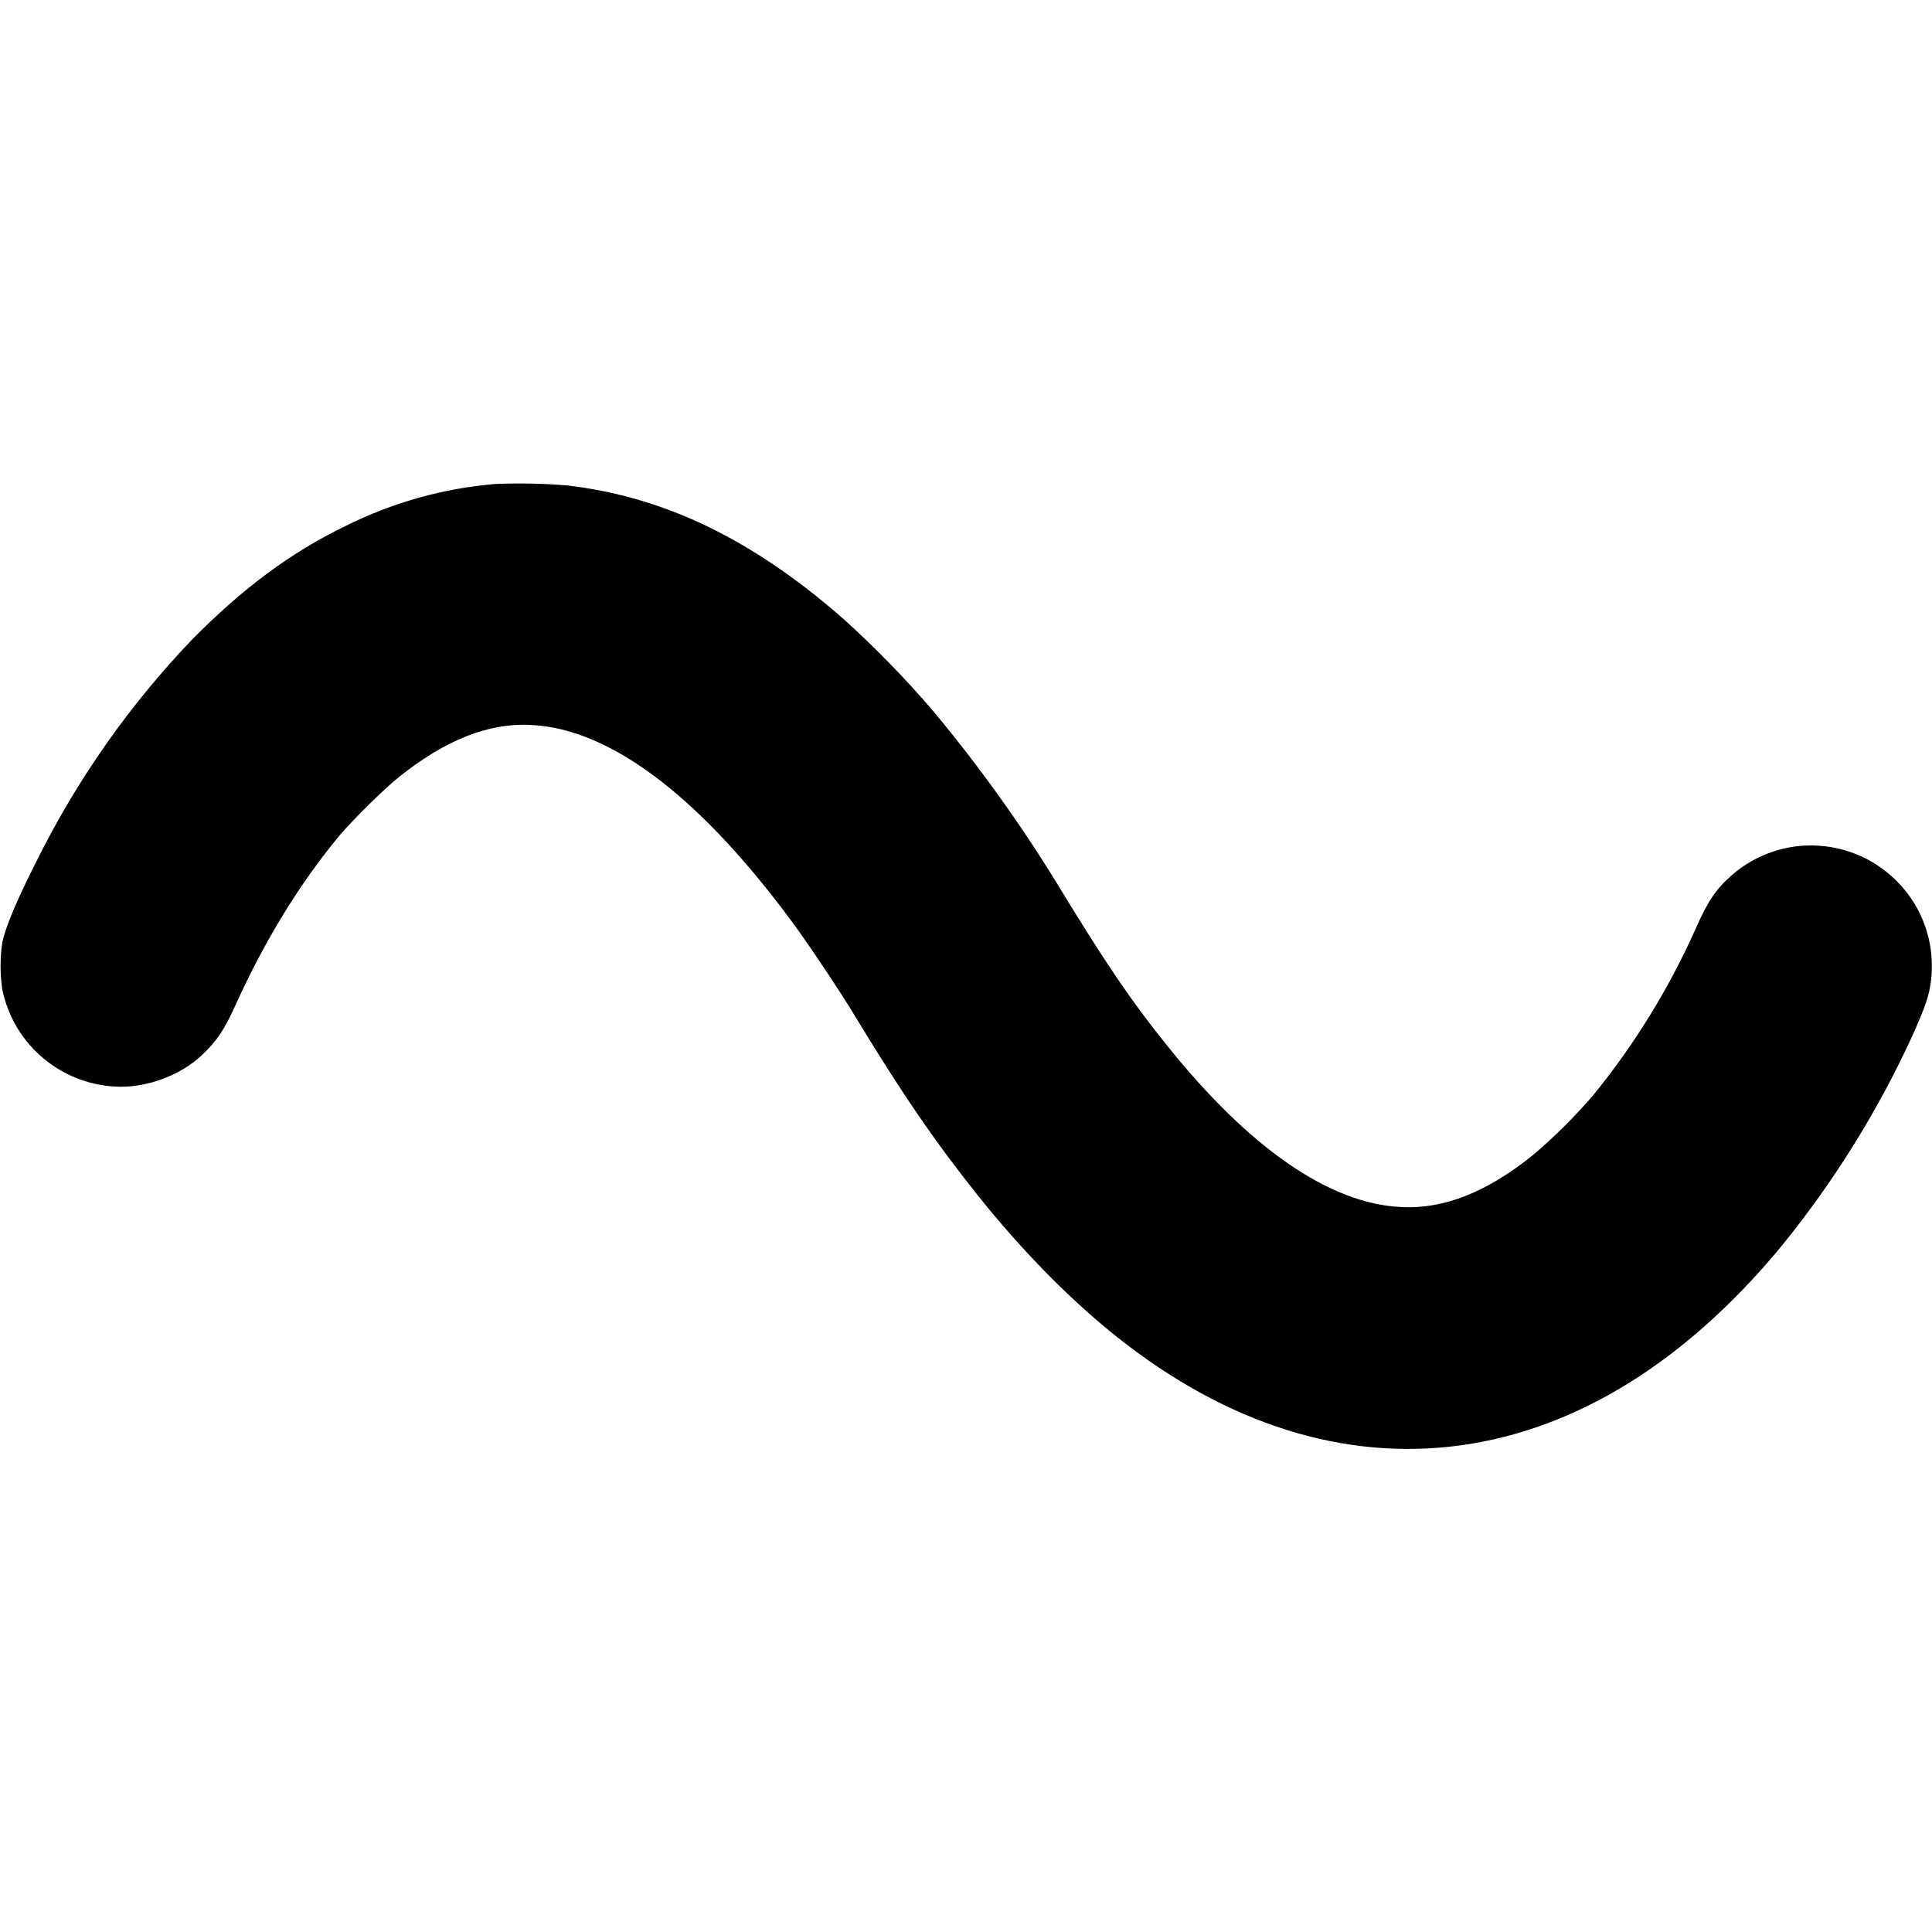
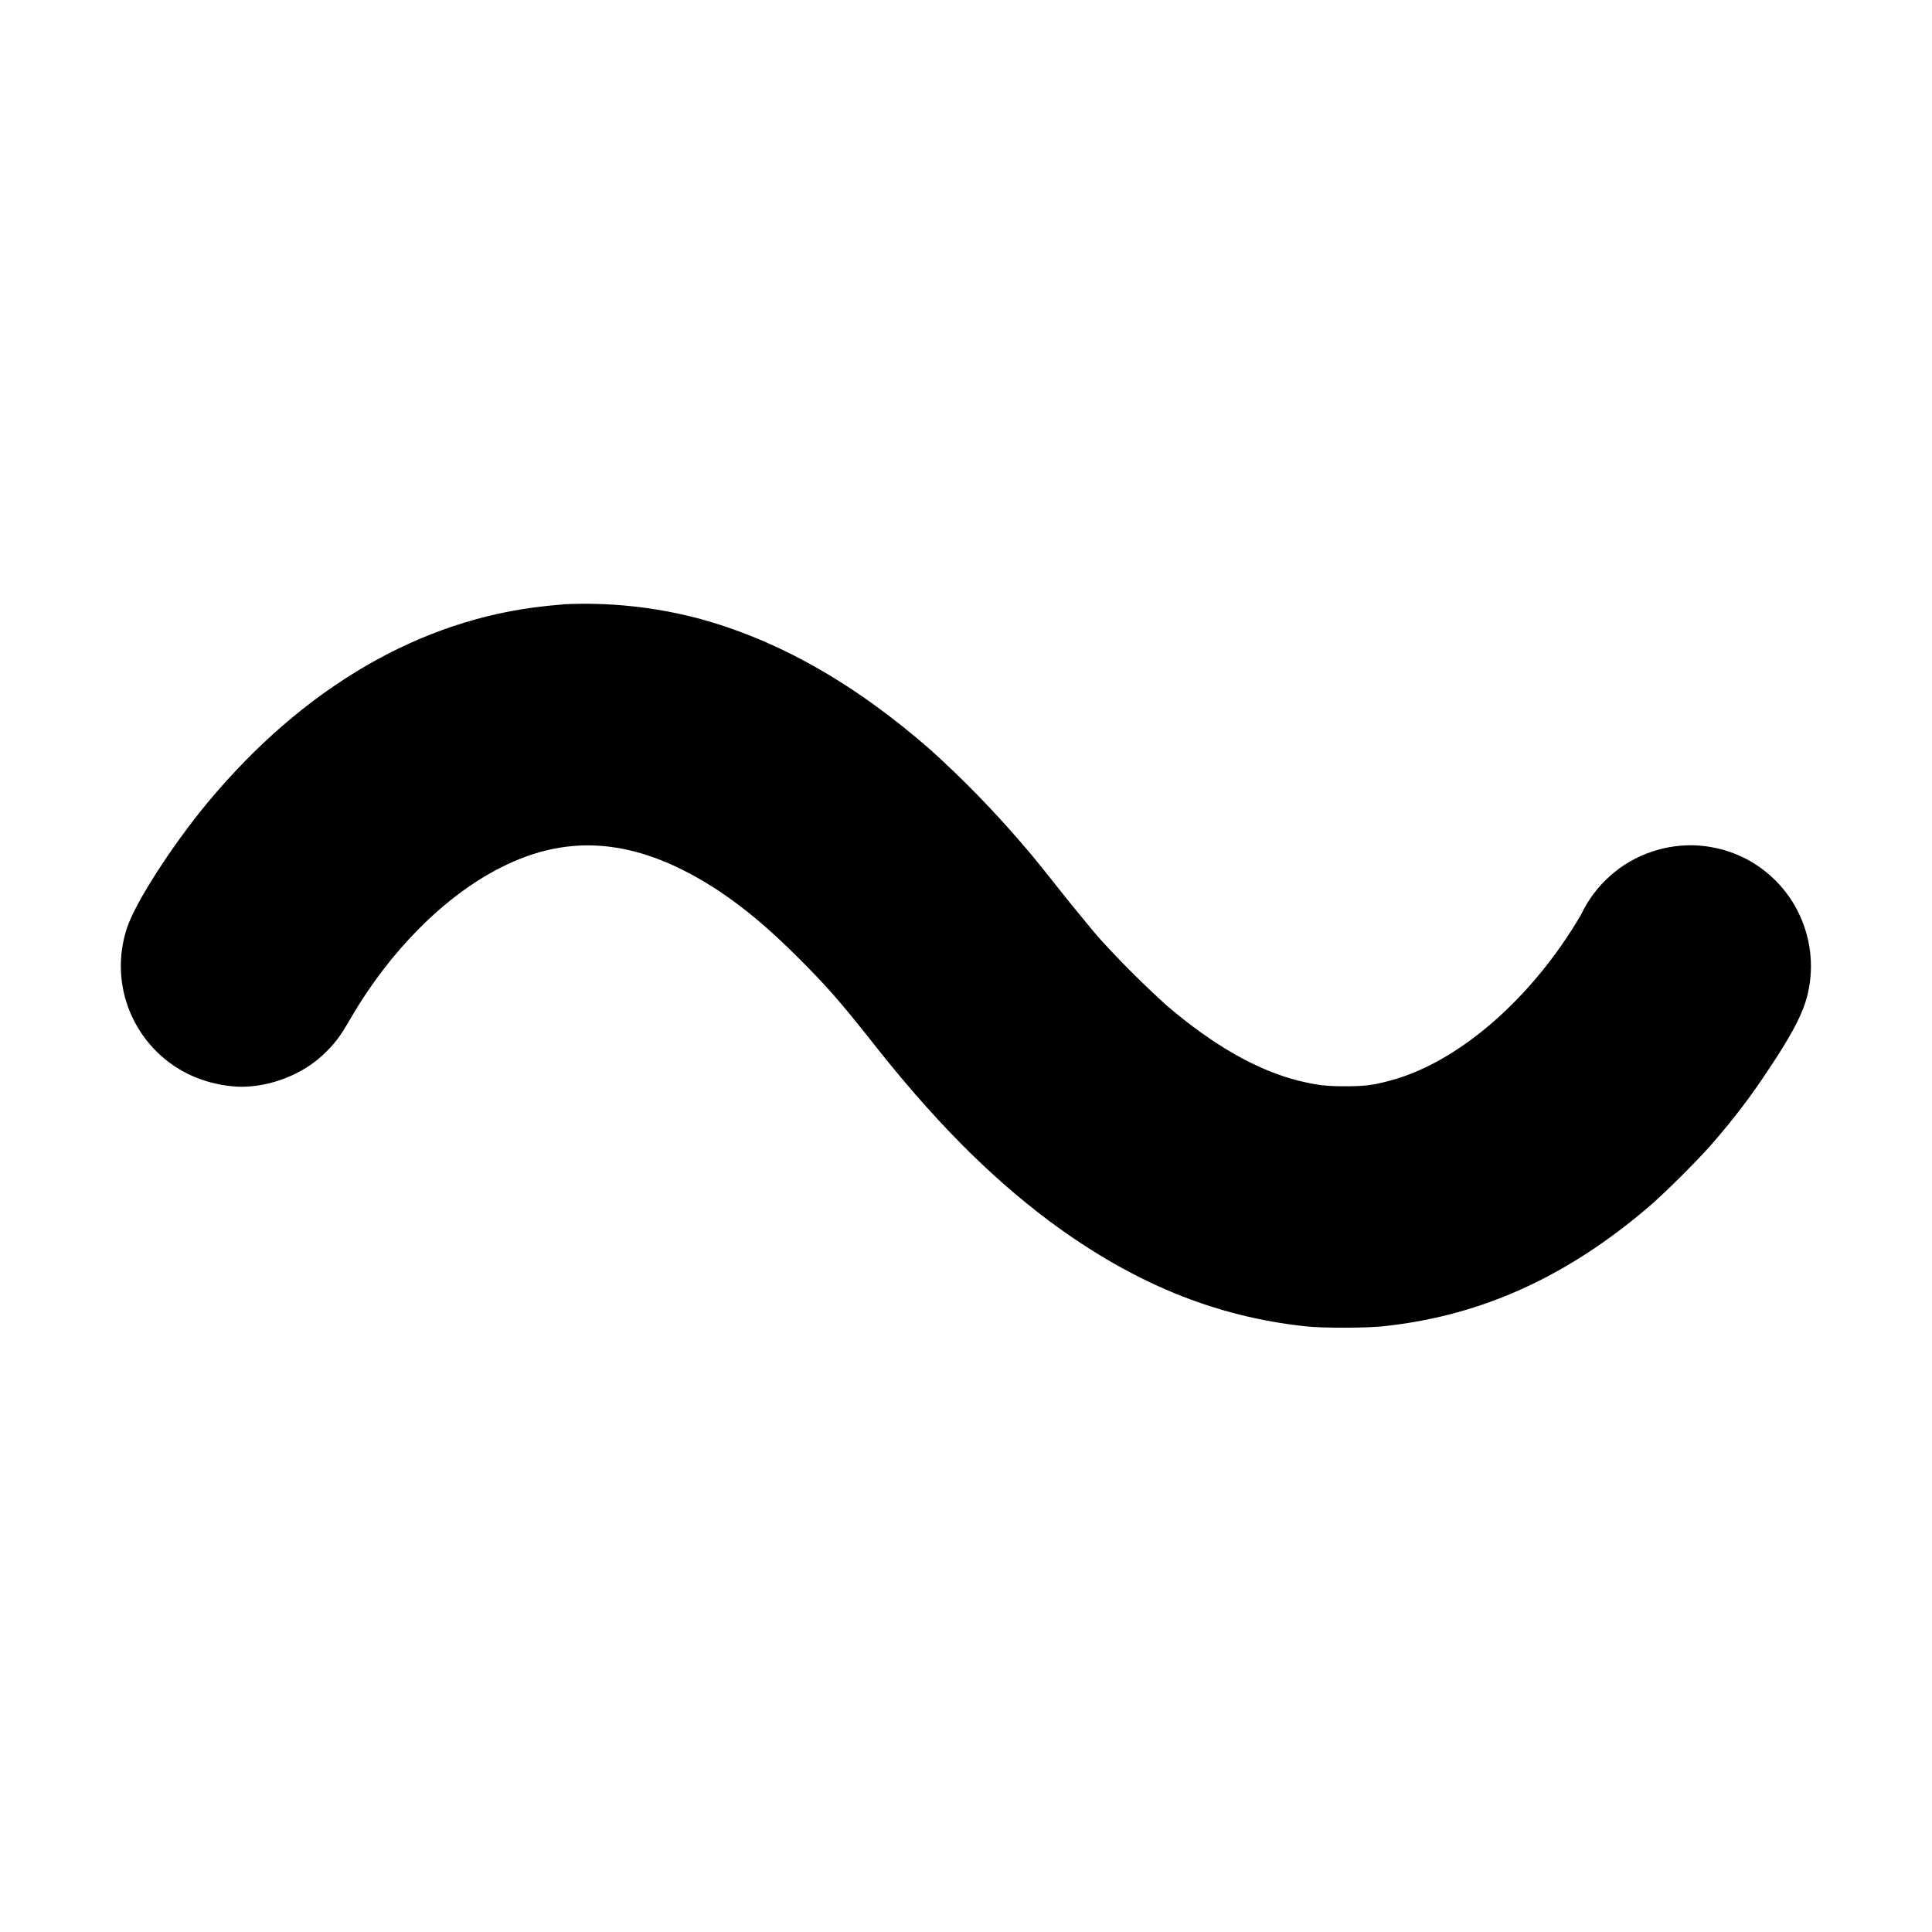
<svg xmlns="http://www.w3.org/2000/svg" width="16" height="16" viewBox="0 0 16 16" fill="none">
-   <path d="M4.105 4.008C3.675 4.043 3.254 4.16 2.855 4.359C2.398 4.582 2.008 4.875 1.594 5.293C1.072 5.838 0.635 6.46 0.3 7.137C0.136 7.461 0.046 7.676 0.019 7.805C-0 7.934 -0 8.066 0.019 8.195C0.066 8.421 0.188 8.625 0.367 8.771C0.546 8.918 0.769 8.998 1 9C1.242 9 1.5 8.898 1.668 8.742C1.793 8.625 1.855 8.532 1.941 8.344C2.191 7.789 2.484 7.313 2.816 6.914C2.934 6.777 3.188 6.527 3.305 6.434C3.687 6.129 4.047 5.984 4.398 6.004C5.07 6.035 5.832 6.625 6.621 7.719C6.738 7.883 6.965 8.223 7.071 8.399C7.473 9.063 7.754 9.469 8.094 9.895C8.464 10.359 8.864 10.765 9.254 11.075C10.164 11.797 11.137 12.102 12.102 11.969C13.055 11.836 13.953 11.281 14.738 10.339C15.187 9.79 15.563 9.185 15.855 8.539C15.937 8.352 15.973 8.254 15.988 8.149C16.018 7.947 15.986 7.74 15.895 7.557C15.804 7.374 15.659 7.224 15.48 7.125C15.301 7.027 15.096 6.986 14.893 7.007C14.69 7.029 14.498 7.112 14.344 7.246C14.211 7.363 14.144 7.461 14.043 7.691C13.821 8.188 13.535 8.653 13.191 9.074C13.039 9.25 12.873 9.415 12.695 9.566C12.312 9.875 11.953 10.016 11.602 9.996C11.012 9.969 10.344 9.508 9.66 8.652C9.371 8.293 9.156 7.977 8.773 7.348C8.461 6.836 8.111 6.348 7.727 5.887C7.495 5.616 7.245 5.36 6.98 5.121C6.23 4.465 5.5 4.113 4.695 4.02C4.499 4.004 4.302 4 4.105 4.008Z" fill="currentColor" />
+   <path d="M4.672 5.004C4.648 5.008 4.578 5.012 4.512 5.02C3.484 5.129 2.512 5.691 1.715 6.652C1.43 6.996 1.121 7.472 1.051 7.687C0.976 7.914 0.985 8.161 1.077 8.382C1.169 8.603 1.337 8.784 1.551 8.891C1.68 8.957 1.855 9 2 9C2.242 9 2.5 8.898 2.668 8.742C2.77 8.648 2.816 8.586 2.906 8.43C3.226 7.879 3.68 7.422 4.141 7.188C4.727 6.887 5.301 6.949 5.953 7.378C6.176 7.528 6.367 7.688 6.613 7.934C6.848 8.168 6.965 8.304 7.207 8.609C7.715 9.258 8.184 9.734 8.691 10.113C9.375 10.621 10.055 10.903 10.812 10.984C10.949 11 11.344 11 11.488 10.98C12.281 10.89 12.98 10.57 13.652 9.996C13.777 9.891 14.062 9.606 14.172 9.48C14.355 9.27 14.496 9.086 14.648 8.855C14.82 8.598 14.906 8.437 14.949 8.309C15.022 8.084 15.012 7.841 14.923 7.622C14.834 7.403 14.67 7.223 14.461 7.113C14.341 7.051 14.211 7.014 14.076 7.003C13.942 6.993 13.807 7.01 13.68 7.053C13.552 7.096 13.434 7.164 13.334 7.254C13.233 7.343 13.152 7.452 13.094 7.574C12.688 8.27 12.074 8.801 11.512 8.949C11.367 8.989 11.297 8.996 11.132 8.996C10.969 8.996 10.895 8.984 10.75 8.949C10.41 8.863 10.047 8.656 9.664 8.329C9.472 8.155 9.288 7.972 9.114 7.781C9.062 7.723 8.954 7.59 8.867 7.484C8.609 7.16 8.57 7.109 8.461 6.984C8.225 6.709 7.972 6.449 7.703 6.207C7.074 5.657 6.433 5.293 5.766 5.117C5.409 5.025 5.04 4.987 4.672 5.004Z" fill="currentColor" />
</svg>
